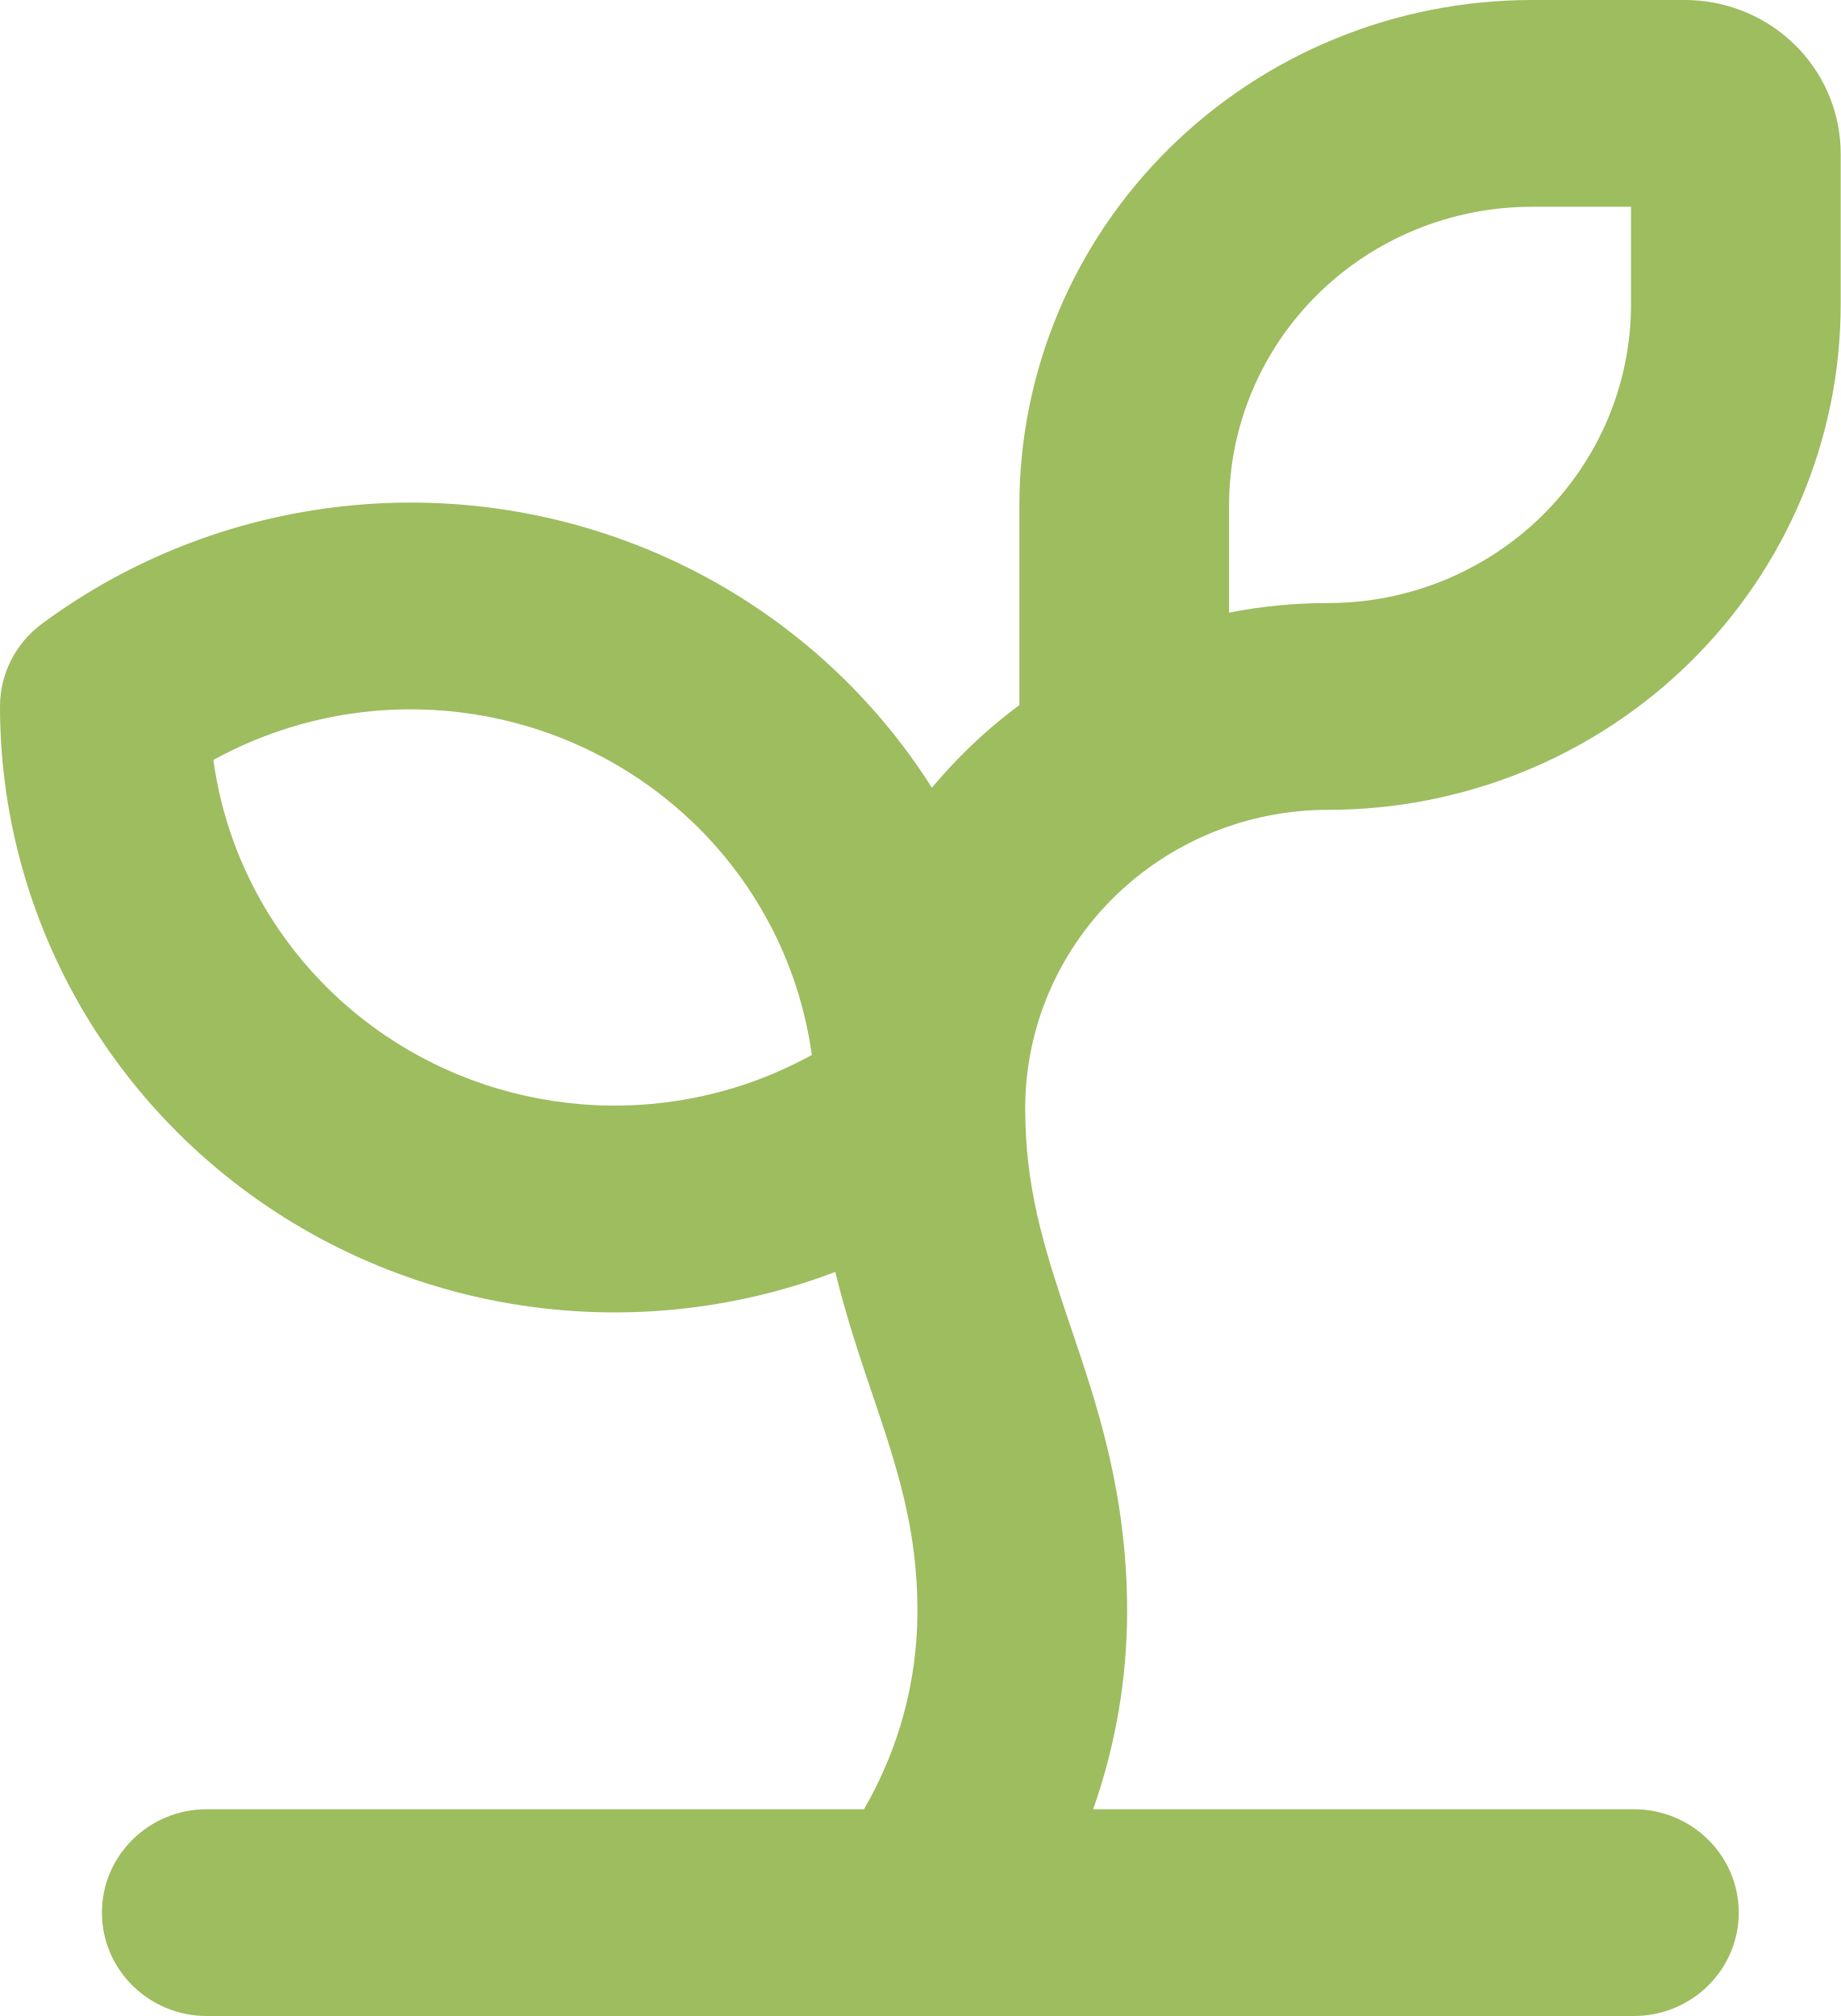
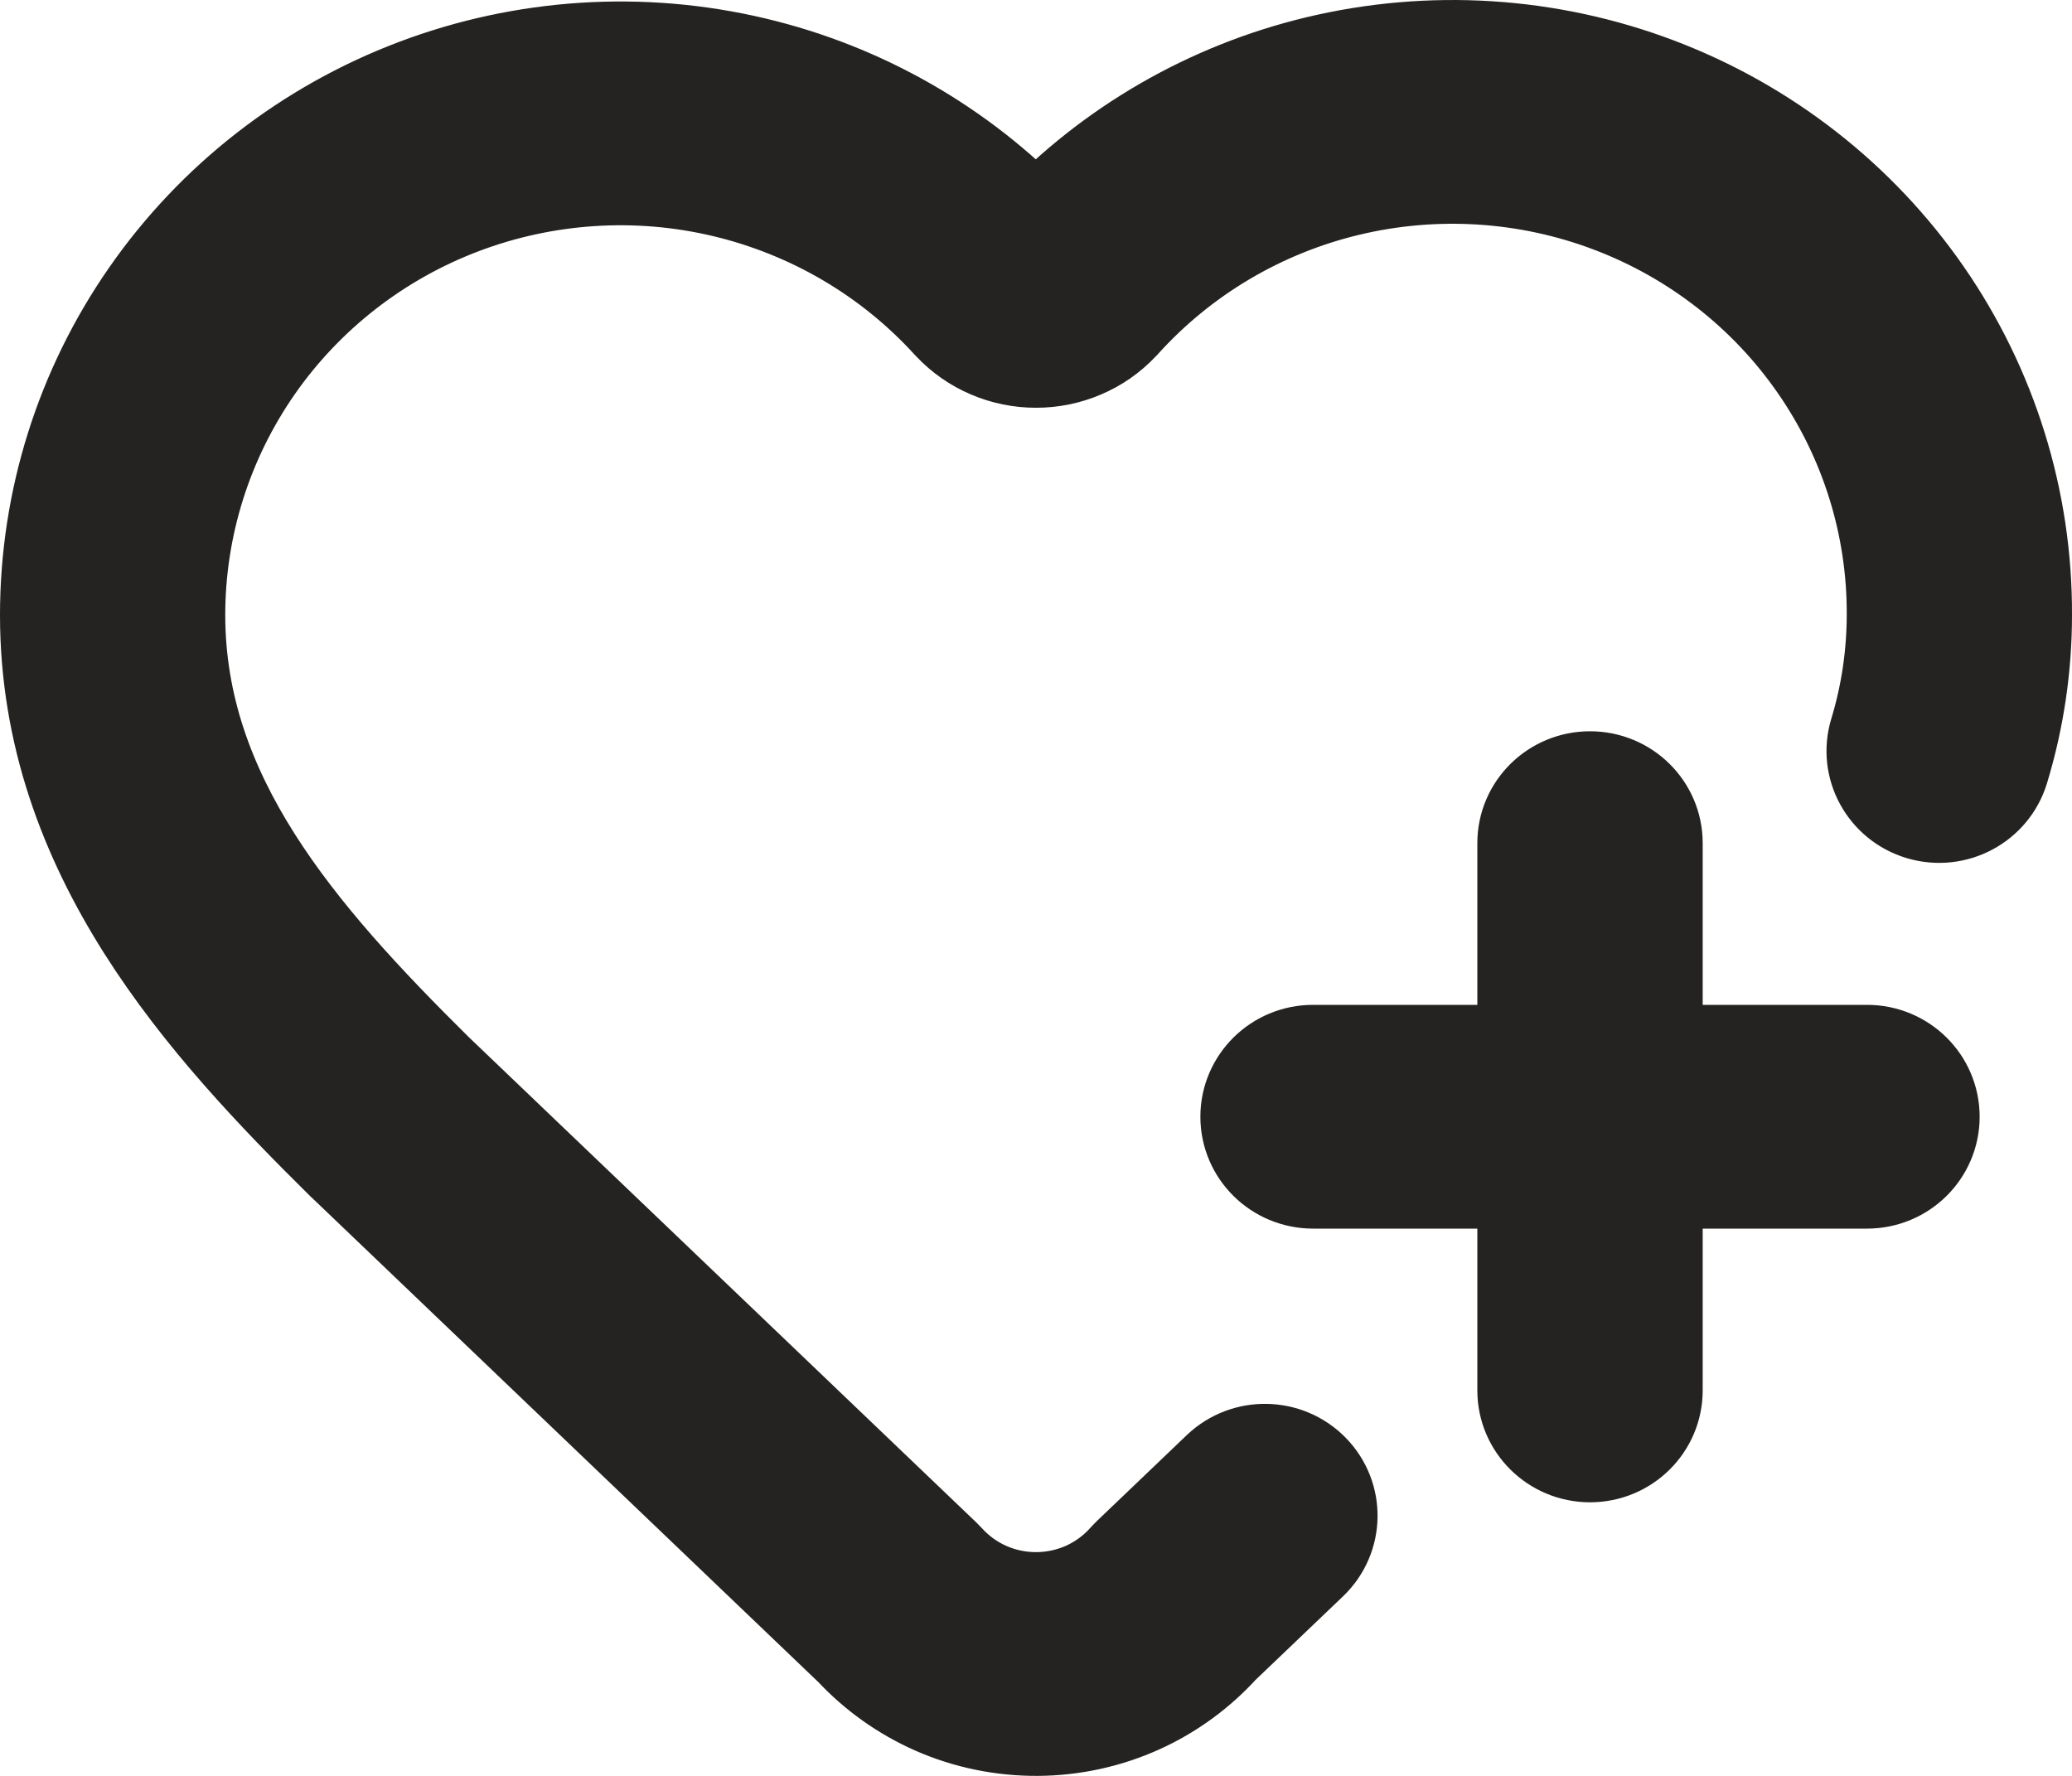
- <svg xmlns="http://www.w3.org/2000/svg" width="21" height="23" viewBox="0 0 21 23" fill="none">
-   <path d="M18.608 2.359H17.478C16.561 2.359 15.682 2.718 15.034 3.357C14.386 3.996 14.022 4.863 14.022 5.767V6.989C14.392 6.917 14.77 6.88 15.152 6.88C16.068 6.88 16.947 6.521 17.595 5.882C18.243 5.243 18.608 4.377 18.608 3.473V2.359ZM6.751 8.574C5.984 8.195 5.125 8.035 4.27 8.111C3.623 8.168 2.998 8.36 2.434 8.67C2.521 9.301 2.74 9.909 3.082 10.454C3.533 11.174 4.178 11.755 4.946 12.133C5.713 12.511 6.572 12.671 7.426 12.595C8.073 12.538 8.698 12.346 9.262 12.036C9.175 11.406 8.956 10.798 8.614 10.253C8.163 9.533 7.518 8.952 6.751 8.574ZM21 3.473C21 5.002 20.384 6.469 19.287 7.55C18.19 8.632 16.703 9.239 15.152 9.239C14.235 9.239 13.357 9.598 12.708 10.237C12.06 10.876 11.696 11.743 11.696 12.647L11.699 12.82C11.725 13.671 11.944 14.335 12.216 15.141C12.507 16.001 12.859 17.023 12.859 18.38C12.859 19.155 12.726 19.918 12.472 20.641H18.641C19.301 20.641 19.837 21.169 19.837 21.82C19.837 22.472 19.301 23 18.641 23H2.359C1.699 23 1.163 22.472 1.163 21.82C1.163 21.169 1.699 20.641 2.359 20.641H9.857C10.255 19.955 10.467 19.177 10.467 18.38C10.467 17.444 10.237 16.746 9.946 15.887C9.806 15.472 9.653 15.02 9.53 14.511C8.927 14.74 8.291 14.887 7.641 14.945C6.344 15.06 5.04 14.817 3.876 14.243C2.711 13.669 1.732 12.786 1.047 11.694C0.363 10.602 0 9.344 0 8.06C0 7.689 0.177 7.339 0.479 7.116C1.52 6.346 2.759 5.877 4.055 5.762C5.352 5.646 6.656 5.889 7.82 6.463C8.976 7.033 9.948 7.907 10.632 8.987C10.753 8.842 10.881 8.703 11.017 8.569C11.209 8.379 11.415 8.204 11.63 8.044V5.767C11.63 4.237 12.246 2.77 13.343 1.689C14.439 0.608 15.927 3.4157e-05 17.478 0H19.222C19.664 0 20.089 0.162 20.415 0.453L20.479 0.513L20.54 0.576C20.835 0.898 21 1.317 21 1.753V3.473Z" fill="#9DBD5F" />
+ <svg xmlns="http://www.w3.org/2000/svg" width="21" height="18" viewBox="0 0 21 18" fill="none">
+   <path d="M0.5 6.234C0.5 5.077 0.855 3.947 1.519 2.994C2.183 2.04 3.123 1.308 4.217 0.894C5.311 0.48 6.506 0.403 7.644 0.674C8.738 0.934 9.729 1.504 10.499 2.311C11.268 1.499 12.259 0.925 13.354 0.662C14.495 0.388 15.693 0.463 16.789 0.878C17.885 1.293 18.828 2.029 19.491 2.986C20.153 3.942 20.505 5.075 20.5 6.234L20.5 6.234C20.5 6.762 20.422 7.288 20.268 7.794C20.166 8.129 19.809 8.32 19.469 8.219C19.13 8.118 18.937 7.765 19.039 7.43C19.157 7.042 19.216 6.639 19.217 6.234V6.231C19.221 5.329 18.947 4.447 18.431 3.702C17.916 2.957 17.183 2.385 16.33 2.062C15.477 1.739 14.545 1.681 13.657 1.894C12.77 2.107 11.969 2.583 11.362 3.257C11.359 3.261 11.355 3.265 11.351 3.268C11.242 3.384 11.111 3.476 10.964 3.538C10.818 3.601 10.66 3.633 10.5 3.633C10.341 3.633 10.182 3.601 10.036 3.538C9.89 3.476 9.758 3.384 9.649 3.268C9.646 3.265 9.643 3.262 9.64 3.259C9.031 2.589 8.23 2.118 7.344 1.907C6.458 1.696 5.528 1.756 4.676 2.078C3.825 2.4 3.093 2.97 2.576 3.712C2.06 4.454 1.783 5.333 1.783 6.234C1.783 8.072 2.99 9.474 4.403 10.871L9.55 15.793C9.561 15.804 9.572 15.815 9.582 15.826C9.699 15.955 9.841 16.058 10.001 16.128C10.16 16.198 10.333 16.233 10.507 16.232C10.682 16.231 10.854 16.193 11.013 16.122C11.171 16.049 11.313 15.945 11.427 15.815L11.465 15.776L12.374 14.907C12.629 14.664 13.035 14.671 13.281 14.922C13.528 15.174 13.521 15.575 13.266 15.819L12.369 16.676C12.139 16.928 11.861 17.132 11.548 17.274C11.224 17.421 10.872 17.498 10.515 17.5C10.159 17.502 9.806 17.43 9.48 17.287C9.165 17.148 8.882 16.947 8.649 16.697L3.503 11.775C3.501 11.772 3.498 11.77 3.495 11.768C2.101 10.39 0.5 8.649 0.5 6.234ZM15.473 14.093V11.953H13.308C12.953 11.953 12.666 11.669 12.666 11.319C12.666 10.969 12.953 10.685 13.308 10.685H15.473V8.546C15.473 8.195 15.761 7.912 16.115 7.912C16.47 7.912 16.757 8.195 16.757 8.546V10.685H18.923C19.277 10.685 19.564 10.969 19.564 11.319C19.564 11.669 19.277 11.953 18.923 11.953H16.757V14.093C16.757 14.443 16.47 14.727 16.115 14.727C15.761 14.727 15.473 14.443 15.473 14.093Z" fill="#252321" stroke="#252321" stroke-linecap="round" stroke-linejoin="round" />
</svg>
